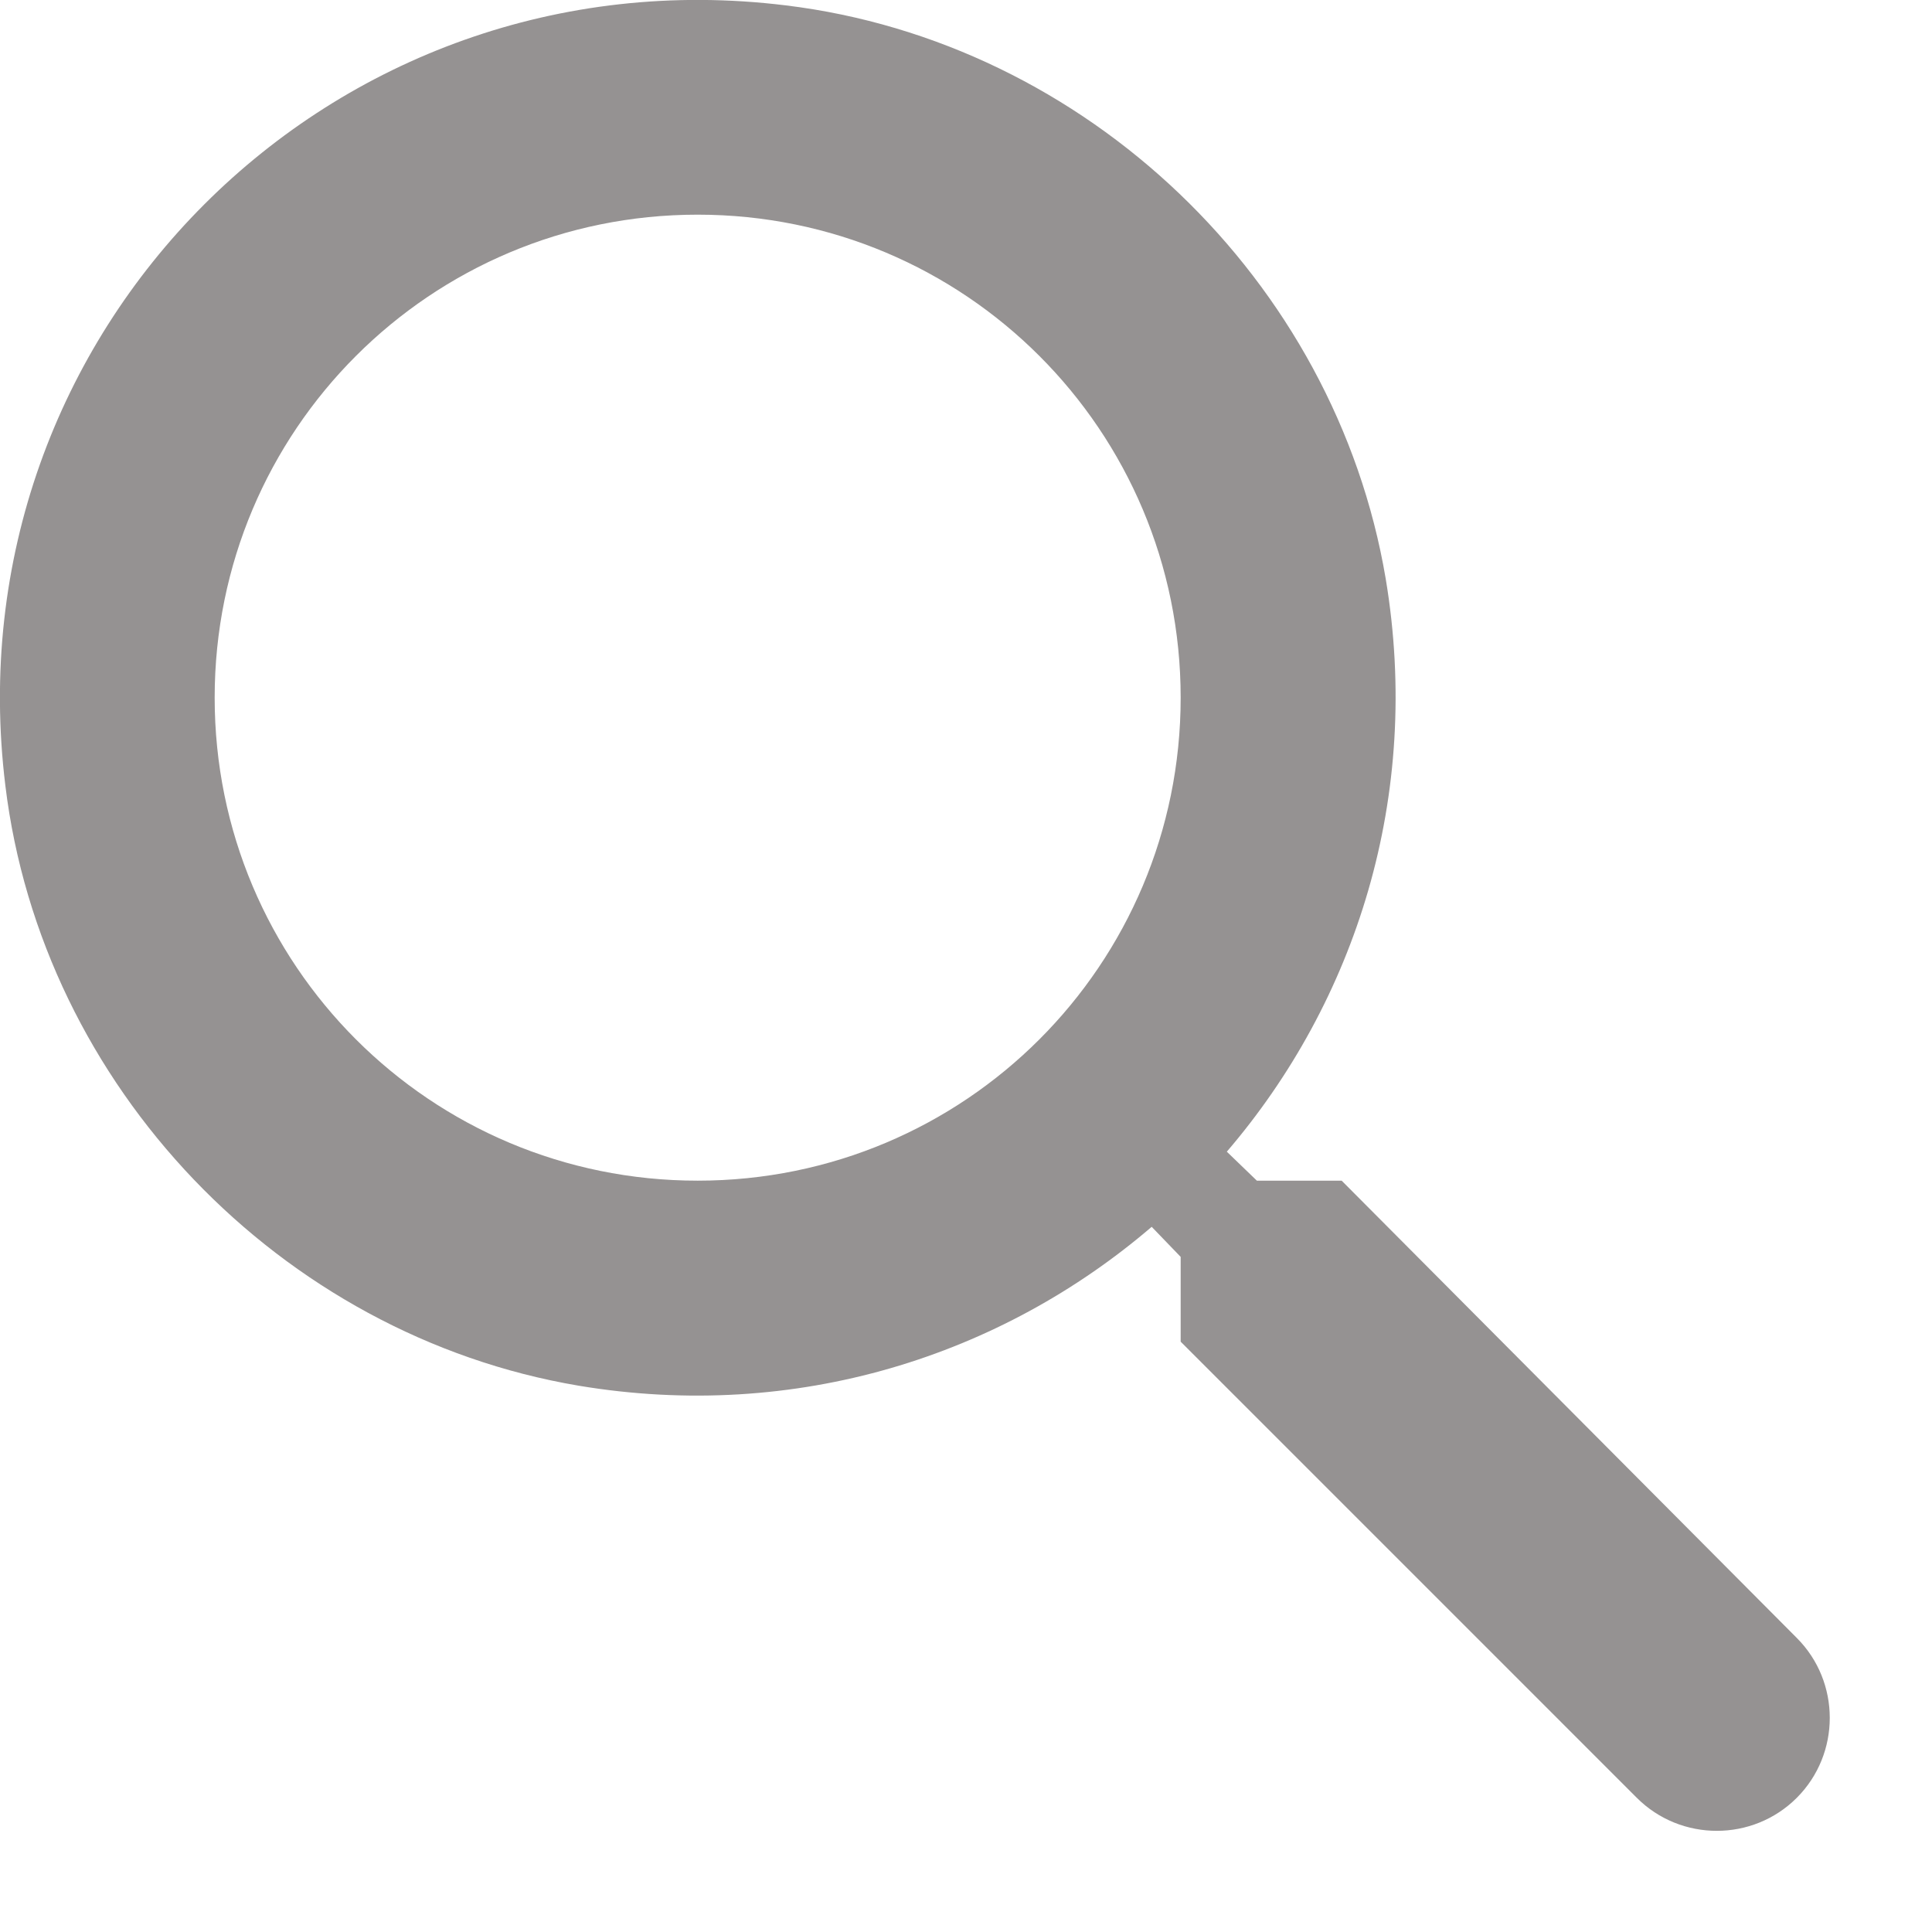
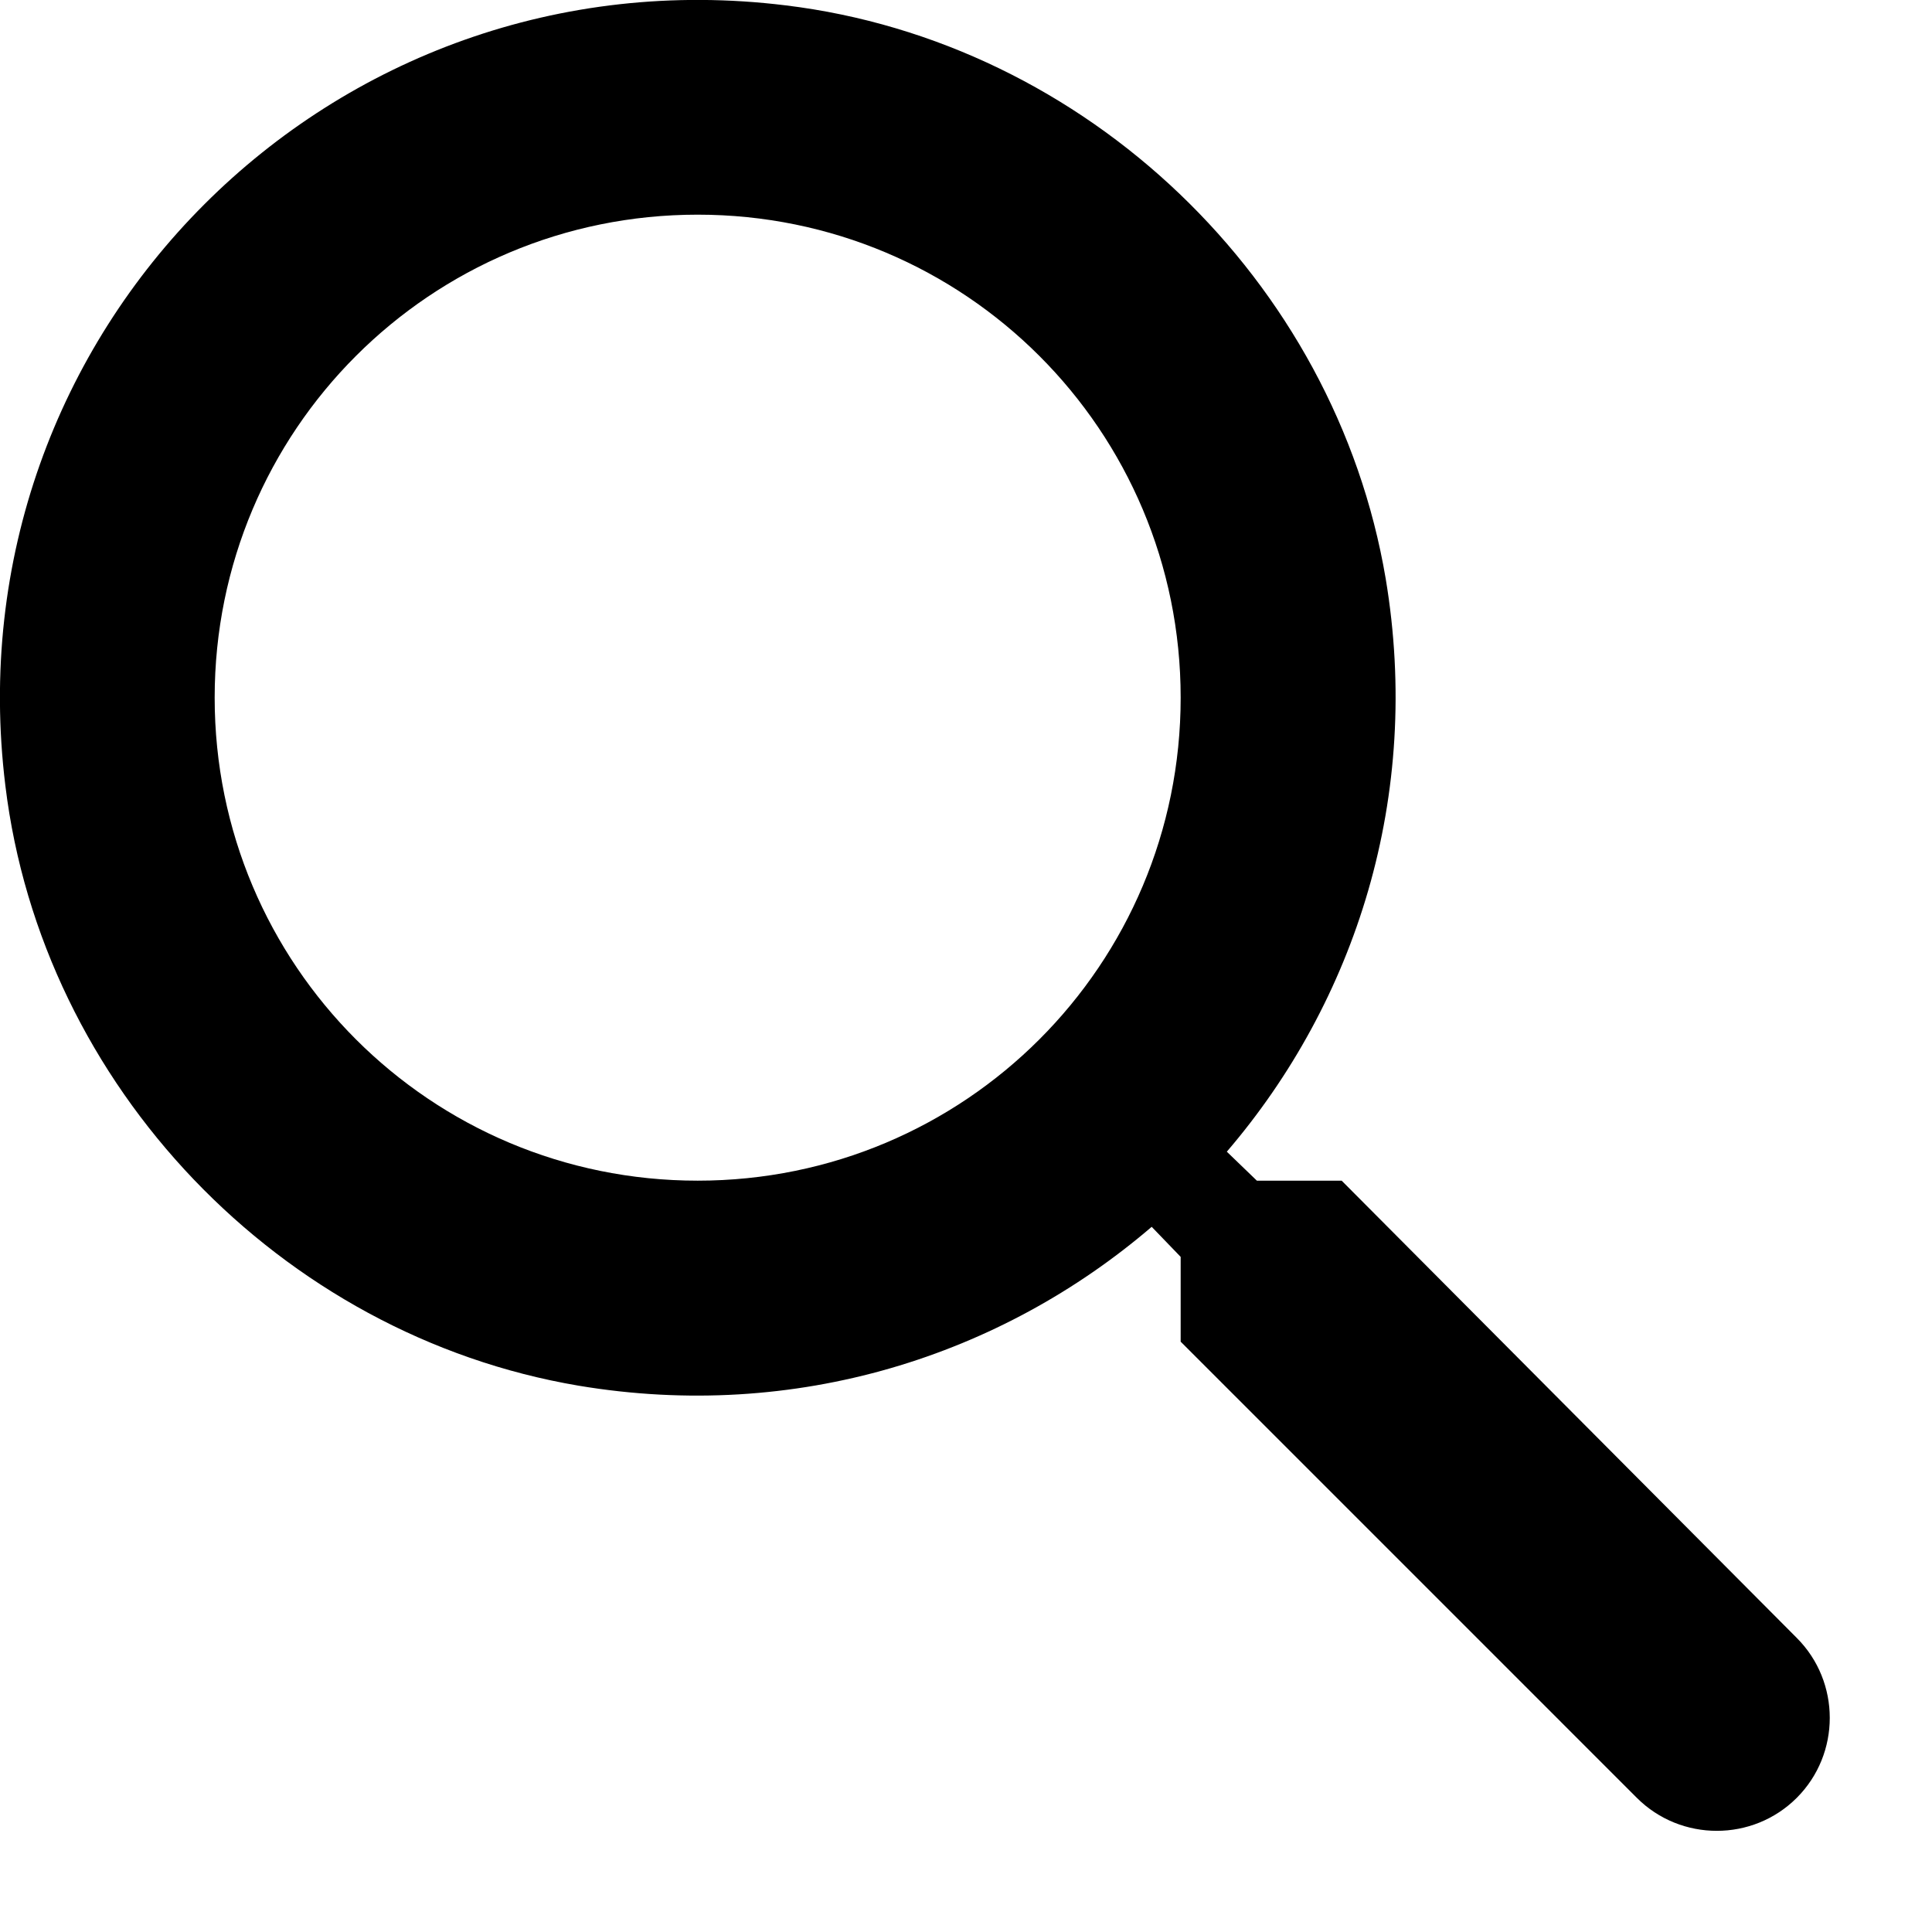
<svg xmlns="http://www.w3.org/2000/svg" width="18" height="18" viewBox="0 0 18 18" fill="none">
-   <path d="M12.5 11H11.71L11.43 10.73C12.63 9.33 13.25 7.42 12.91 5.39C12.44 2.61 10.12 0.39 7.32 0.05C3.09 -0.47 -0.47 3.09 0.05 7.32C0.39 10.12 2.61 12.44 5.39 12.91C7.42 13.25 9.33 12.63 10.73 11.43L11 11.71V12.5L15.25 16.75C15.66 17.16 16.33 17.16 16.74 16.75C17.15 16.34 17.15 15.67 16.74 15.26L12.5 11ZM6.5 11C4.01 11 2 8.99 2 6.5C2 4.01 4.01 2 6.5 2C8.99 2 11 4.01 11 6.5C11 8.99 8.99 11 6.5 11Z" fill="#959292" />
+   <path d="M12.5 11H11.71L11.43 10.73C12.63 9.33 13.25 7.42 12.91 5.39C12.44 2.61 10.12 0.39 7.32 0.05C3.09 -0.47 -0.47 3.09 0.05 7.32C0.39 10.12 2.61 12.44 5.39 12.91C7.42 13.25 9.33 12.63 10.73 11.43L11 11.71V12.5L15.25 16.75C15.66 17.16 16.33 17.16 16.74 16.75C17.15 16.34 17.15 15.67 16.74 15.26L12.5 11ZM6.5 11C4.01 11 2 8.99 2 6.5C2 4.01 4.01 2 6.5 2C8.99 2 11 4.01 11 6.5C11 8.99 8.99 11 6.5 11Z" fill="currentColor" />
</svg>
